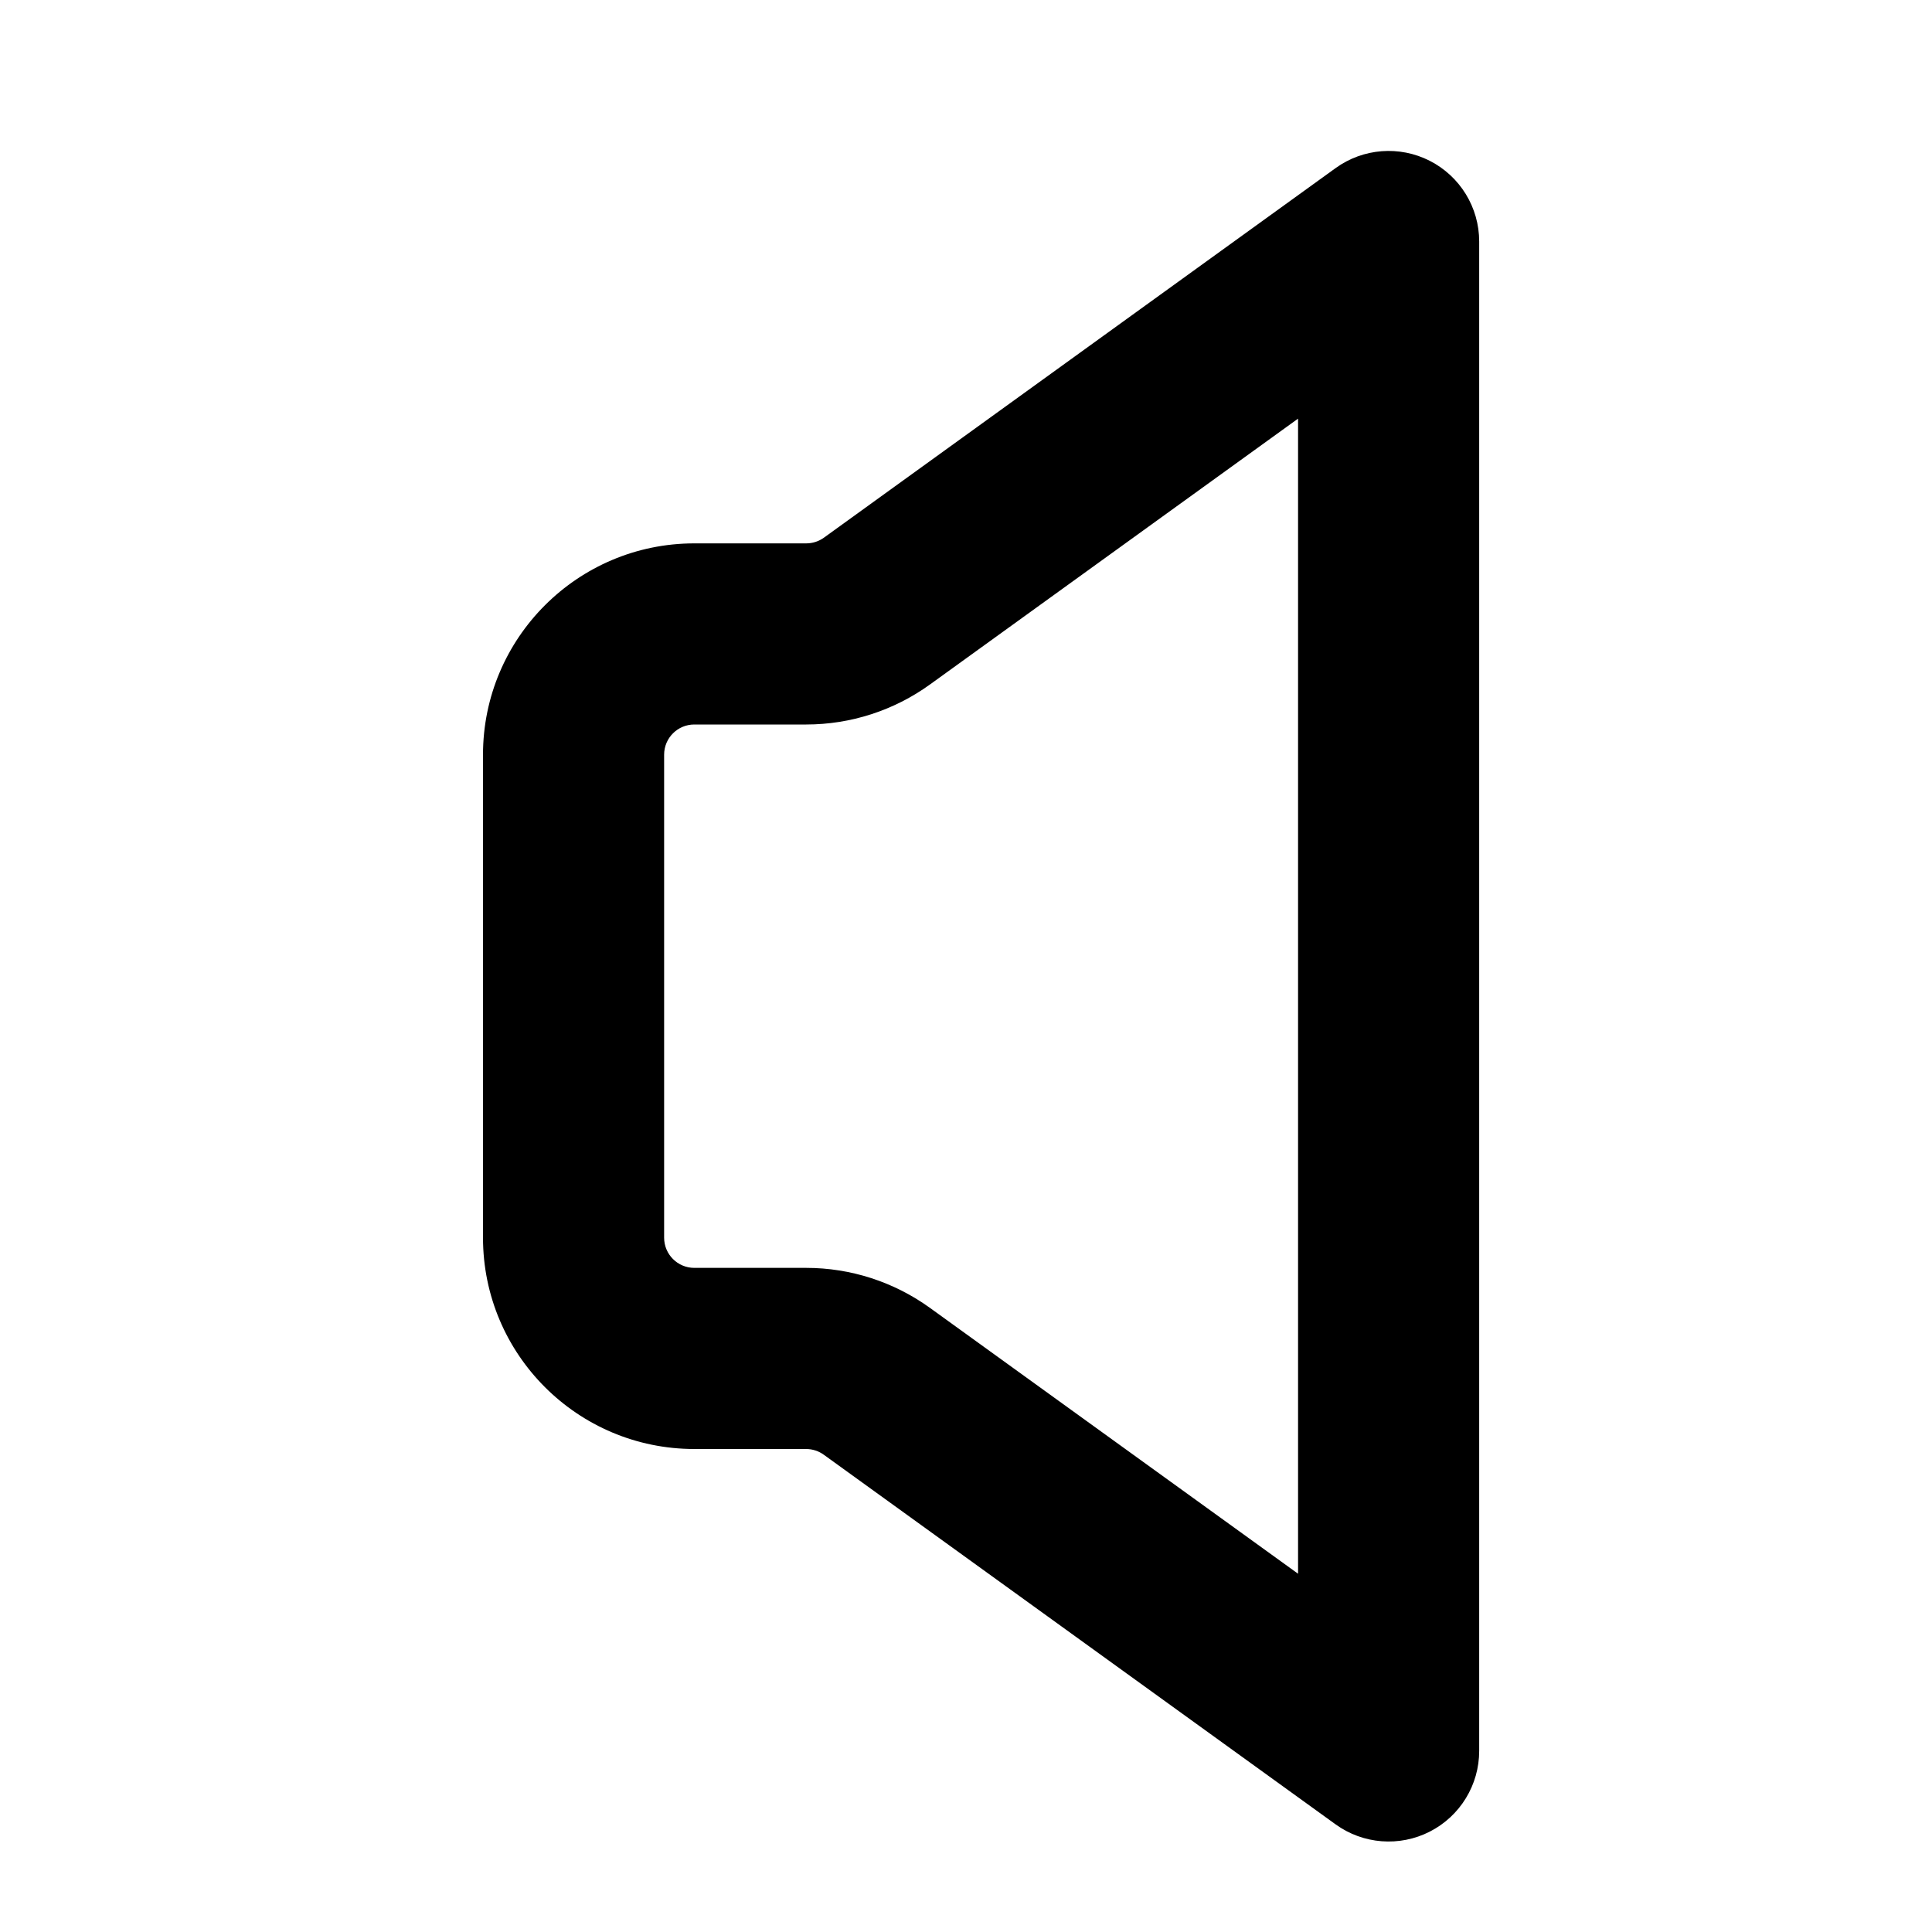
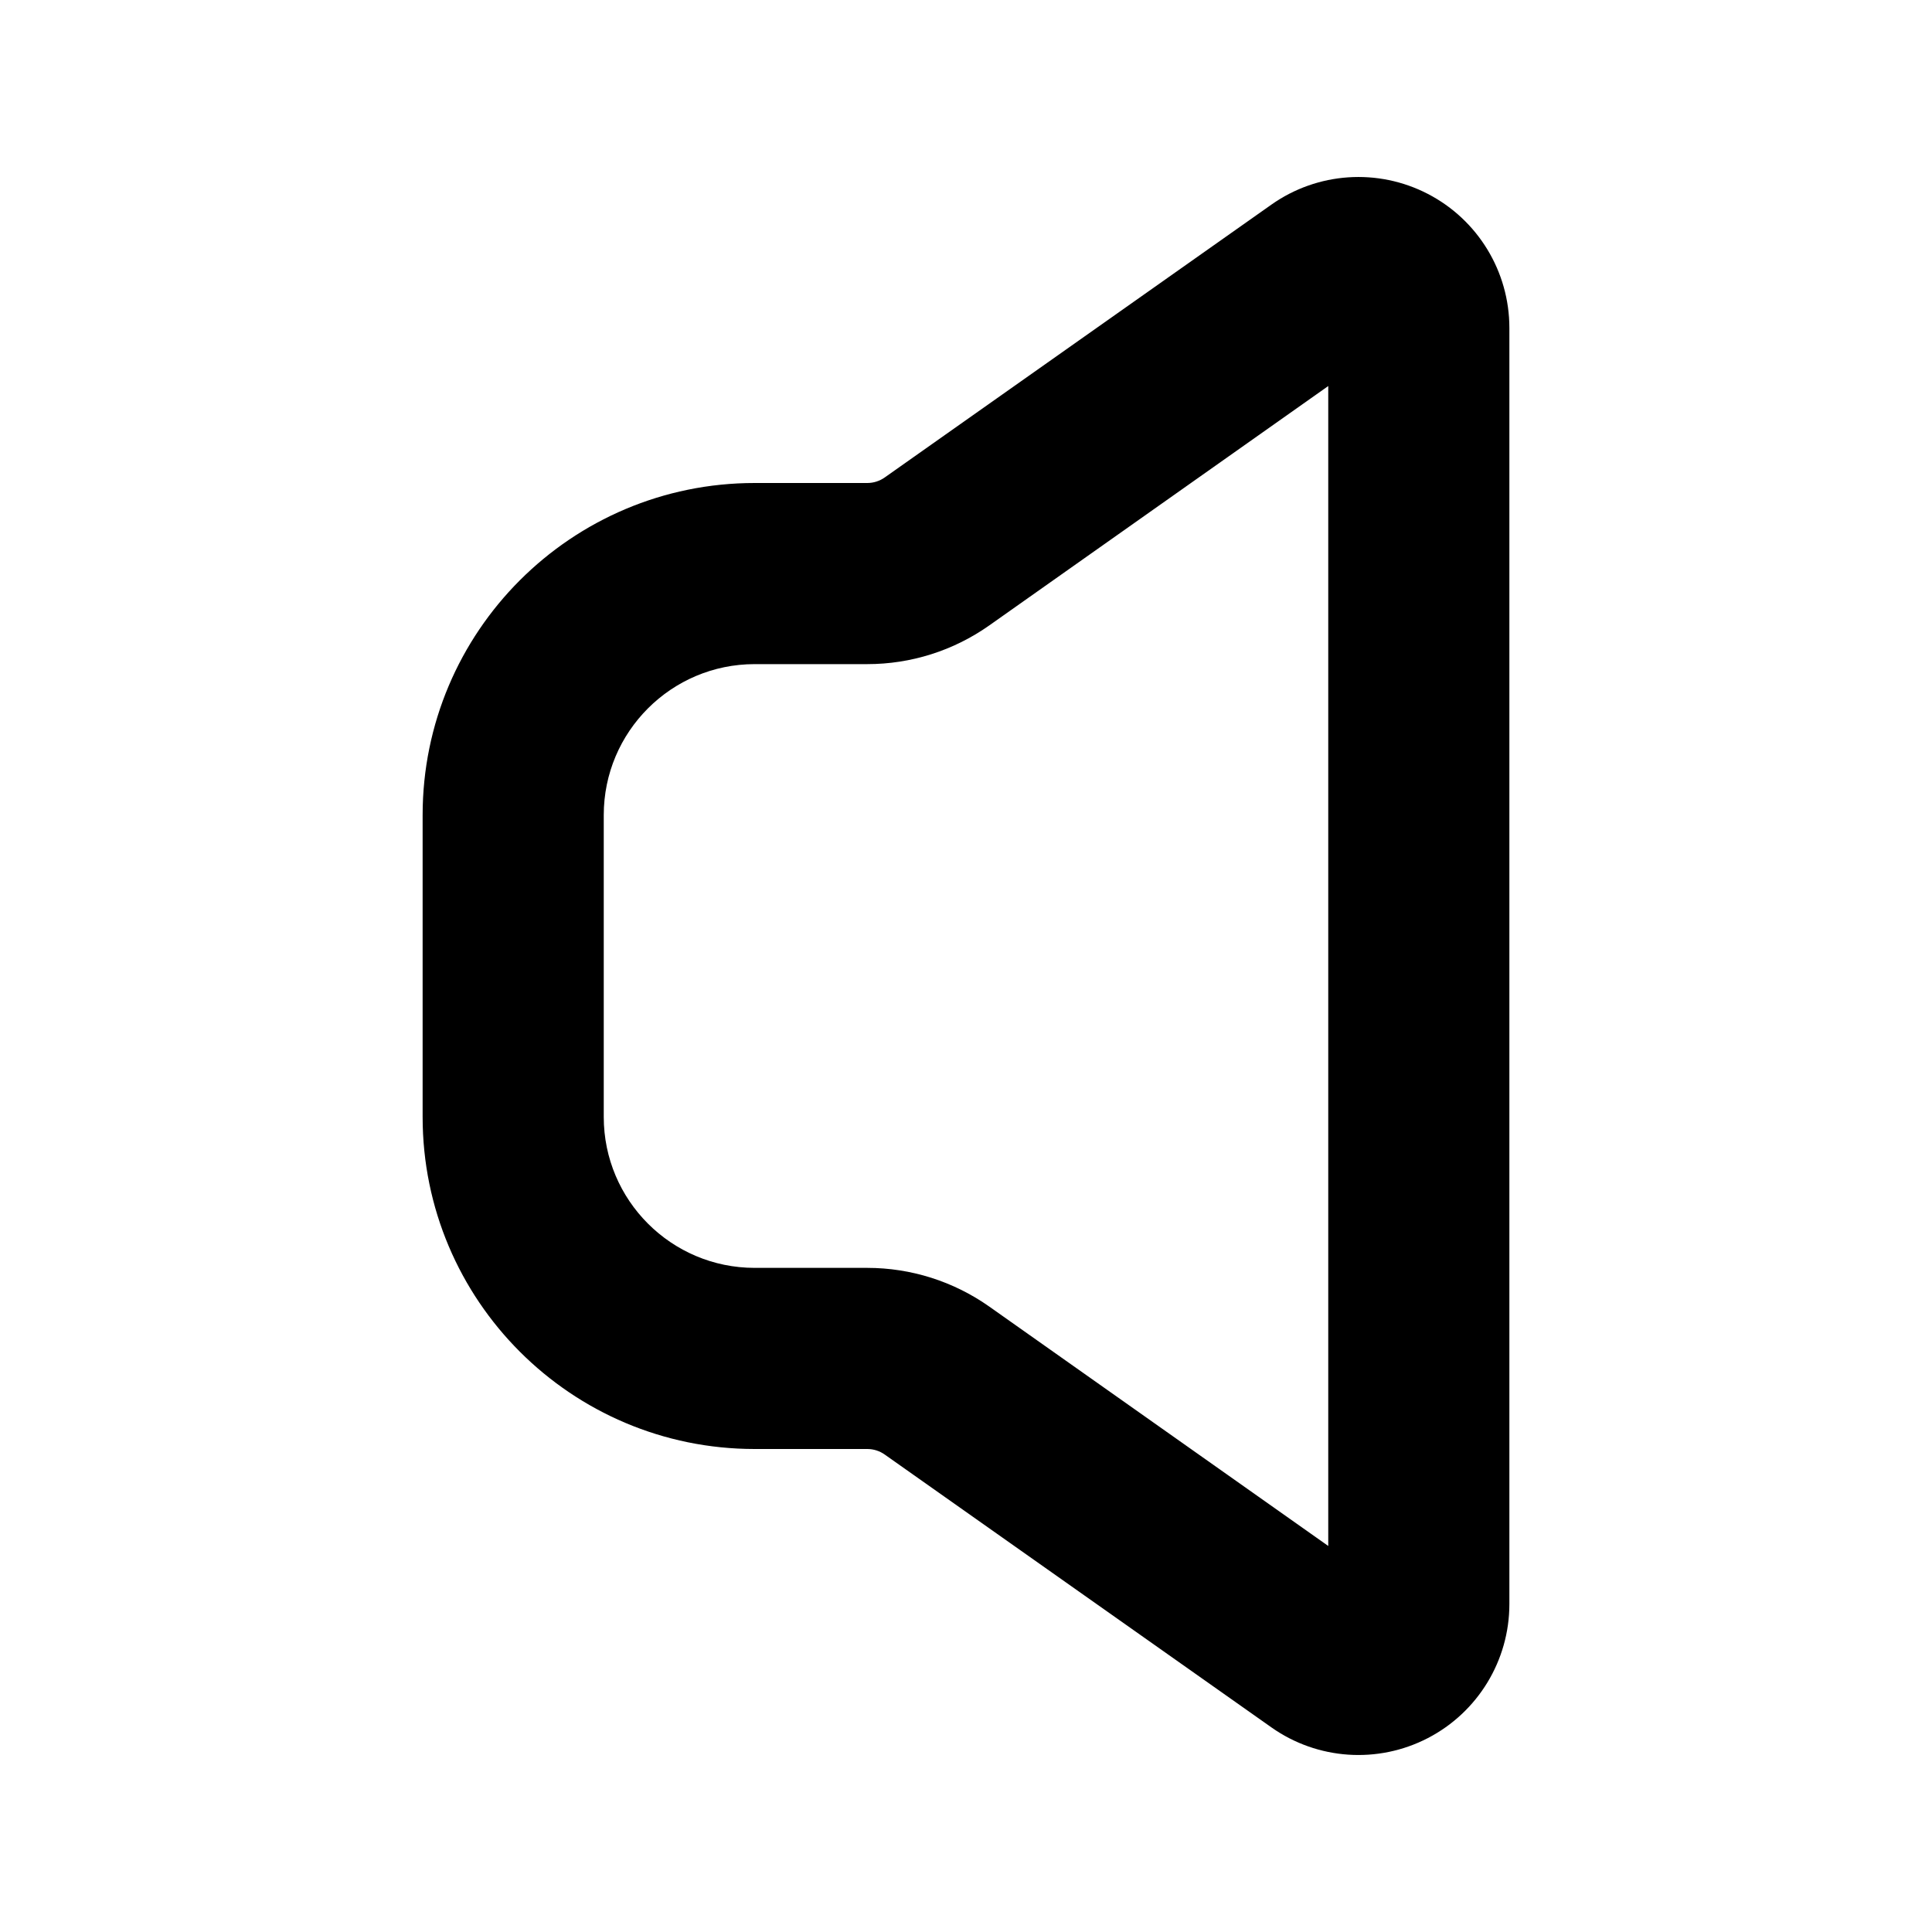
<svg xmlns="http://www.w3.org/2000/svg" fill="currentColor" class="ai" viewBox="0 0 16 16">
-   <path d="M11.841 1.332A.75.75 0 0 1 12.25 2v12.5a.75.75 0 0 1-1.19.608l-4.237-3.06A.25.25 0 0 0 6.677 12H5.75A1.75 1.75 0 0 1 4 10.25v-4c0-.966.784-1.75 1.75-1.75h.927a.25.25 0 0 0 .146-.047l4.238-3.061a.75.75 0 0 1 .78-.06M10.75 3.467 7.701 5.669A1.75 1.75 0 0 1 6.677 6H5.75a.25.25 0 0 0-.25.25v4c0 .138.112.25.25.25h.927c.368 0 .726.116 1.024.331l3.049 2.202z" />
+   <path d="M10.53 1.694a1.25 1.25 0 0 1 1.97 1.021v10.57a1.25 1.25 0 0 1-1.97 1.021l-3.203-2.26A.25.25 0 0 0 7.183 12H6.25A2.75 2.75 0 0 1 3.5 9.25v-2.5A2.75 2.75 0 0 1 6.25 4h.933a.25.25 0 0 0 .144-.046zM11 3.197 8.192 5.18a1.75 1.75 0 0 1-1.01.32H6.25C5.56 5.5 5 6.06 5 6.75v2.5c0 .69.56 1.25 1.25 1.25h.933c.361 0 .714.112 1.009.32L11 12.803z" />
</svg>
